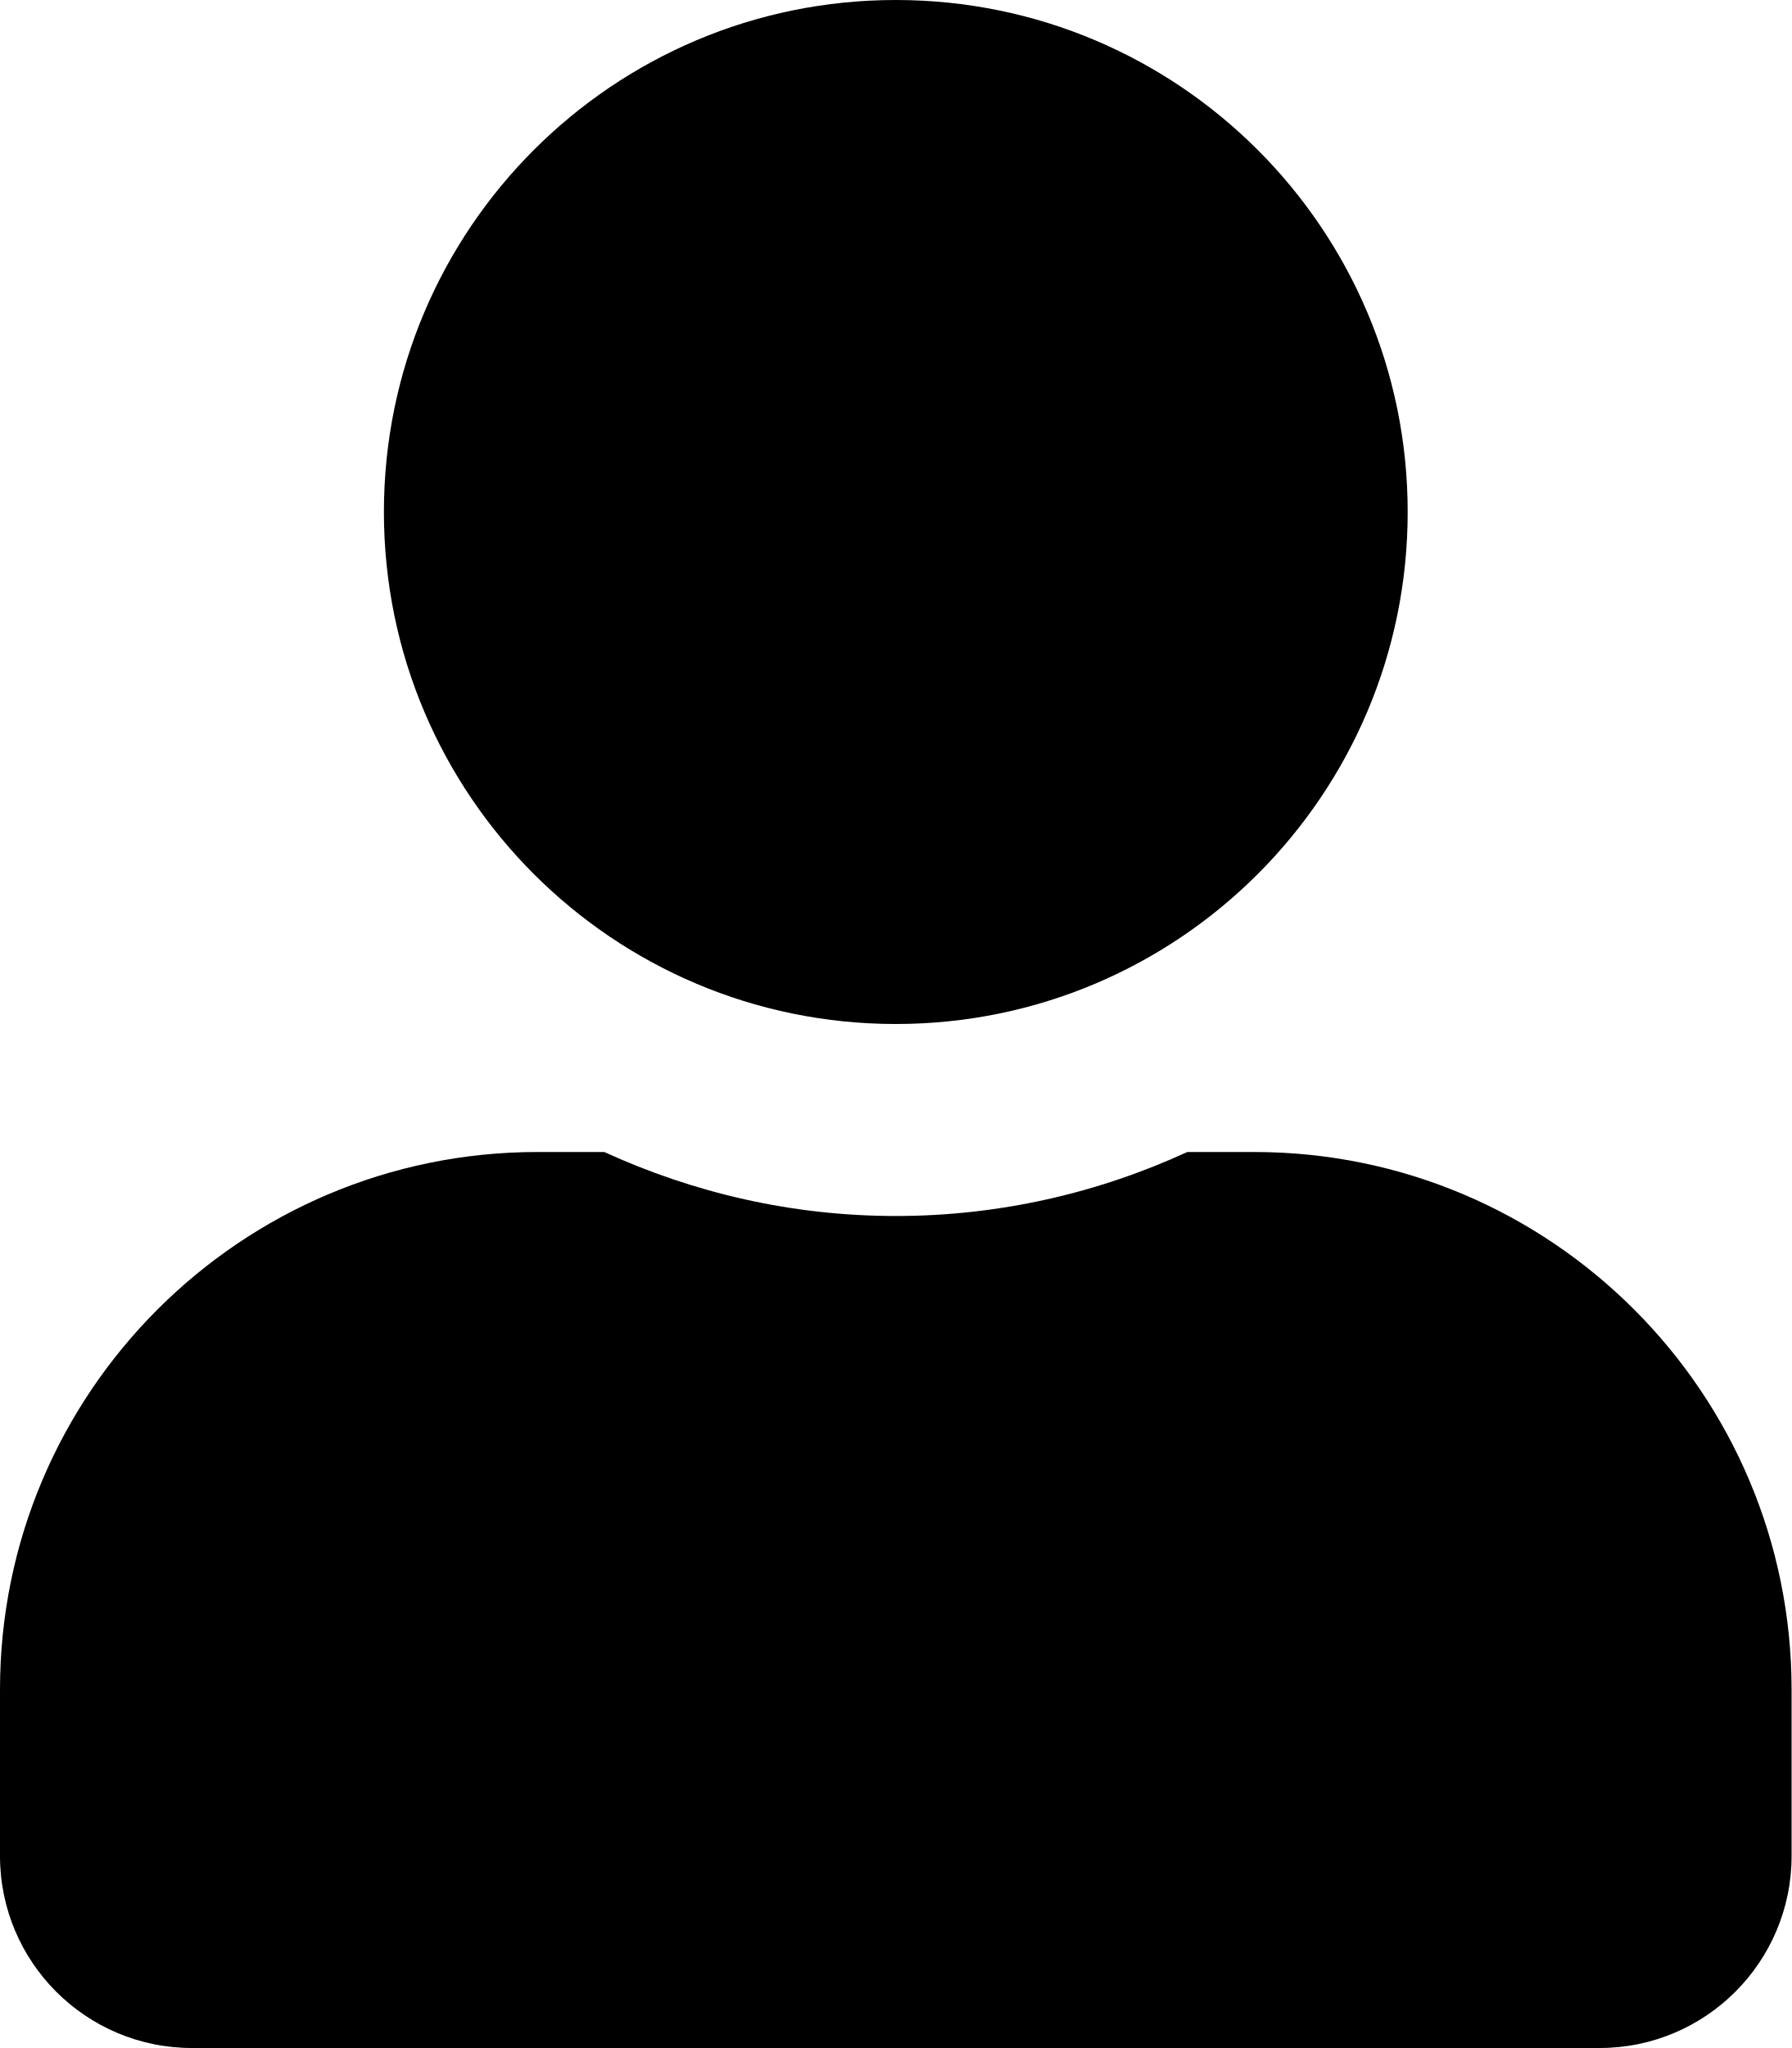
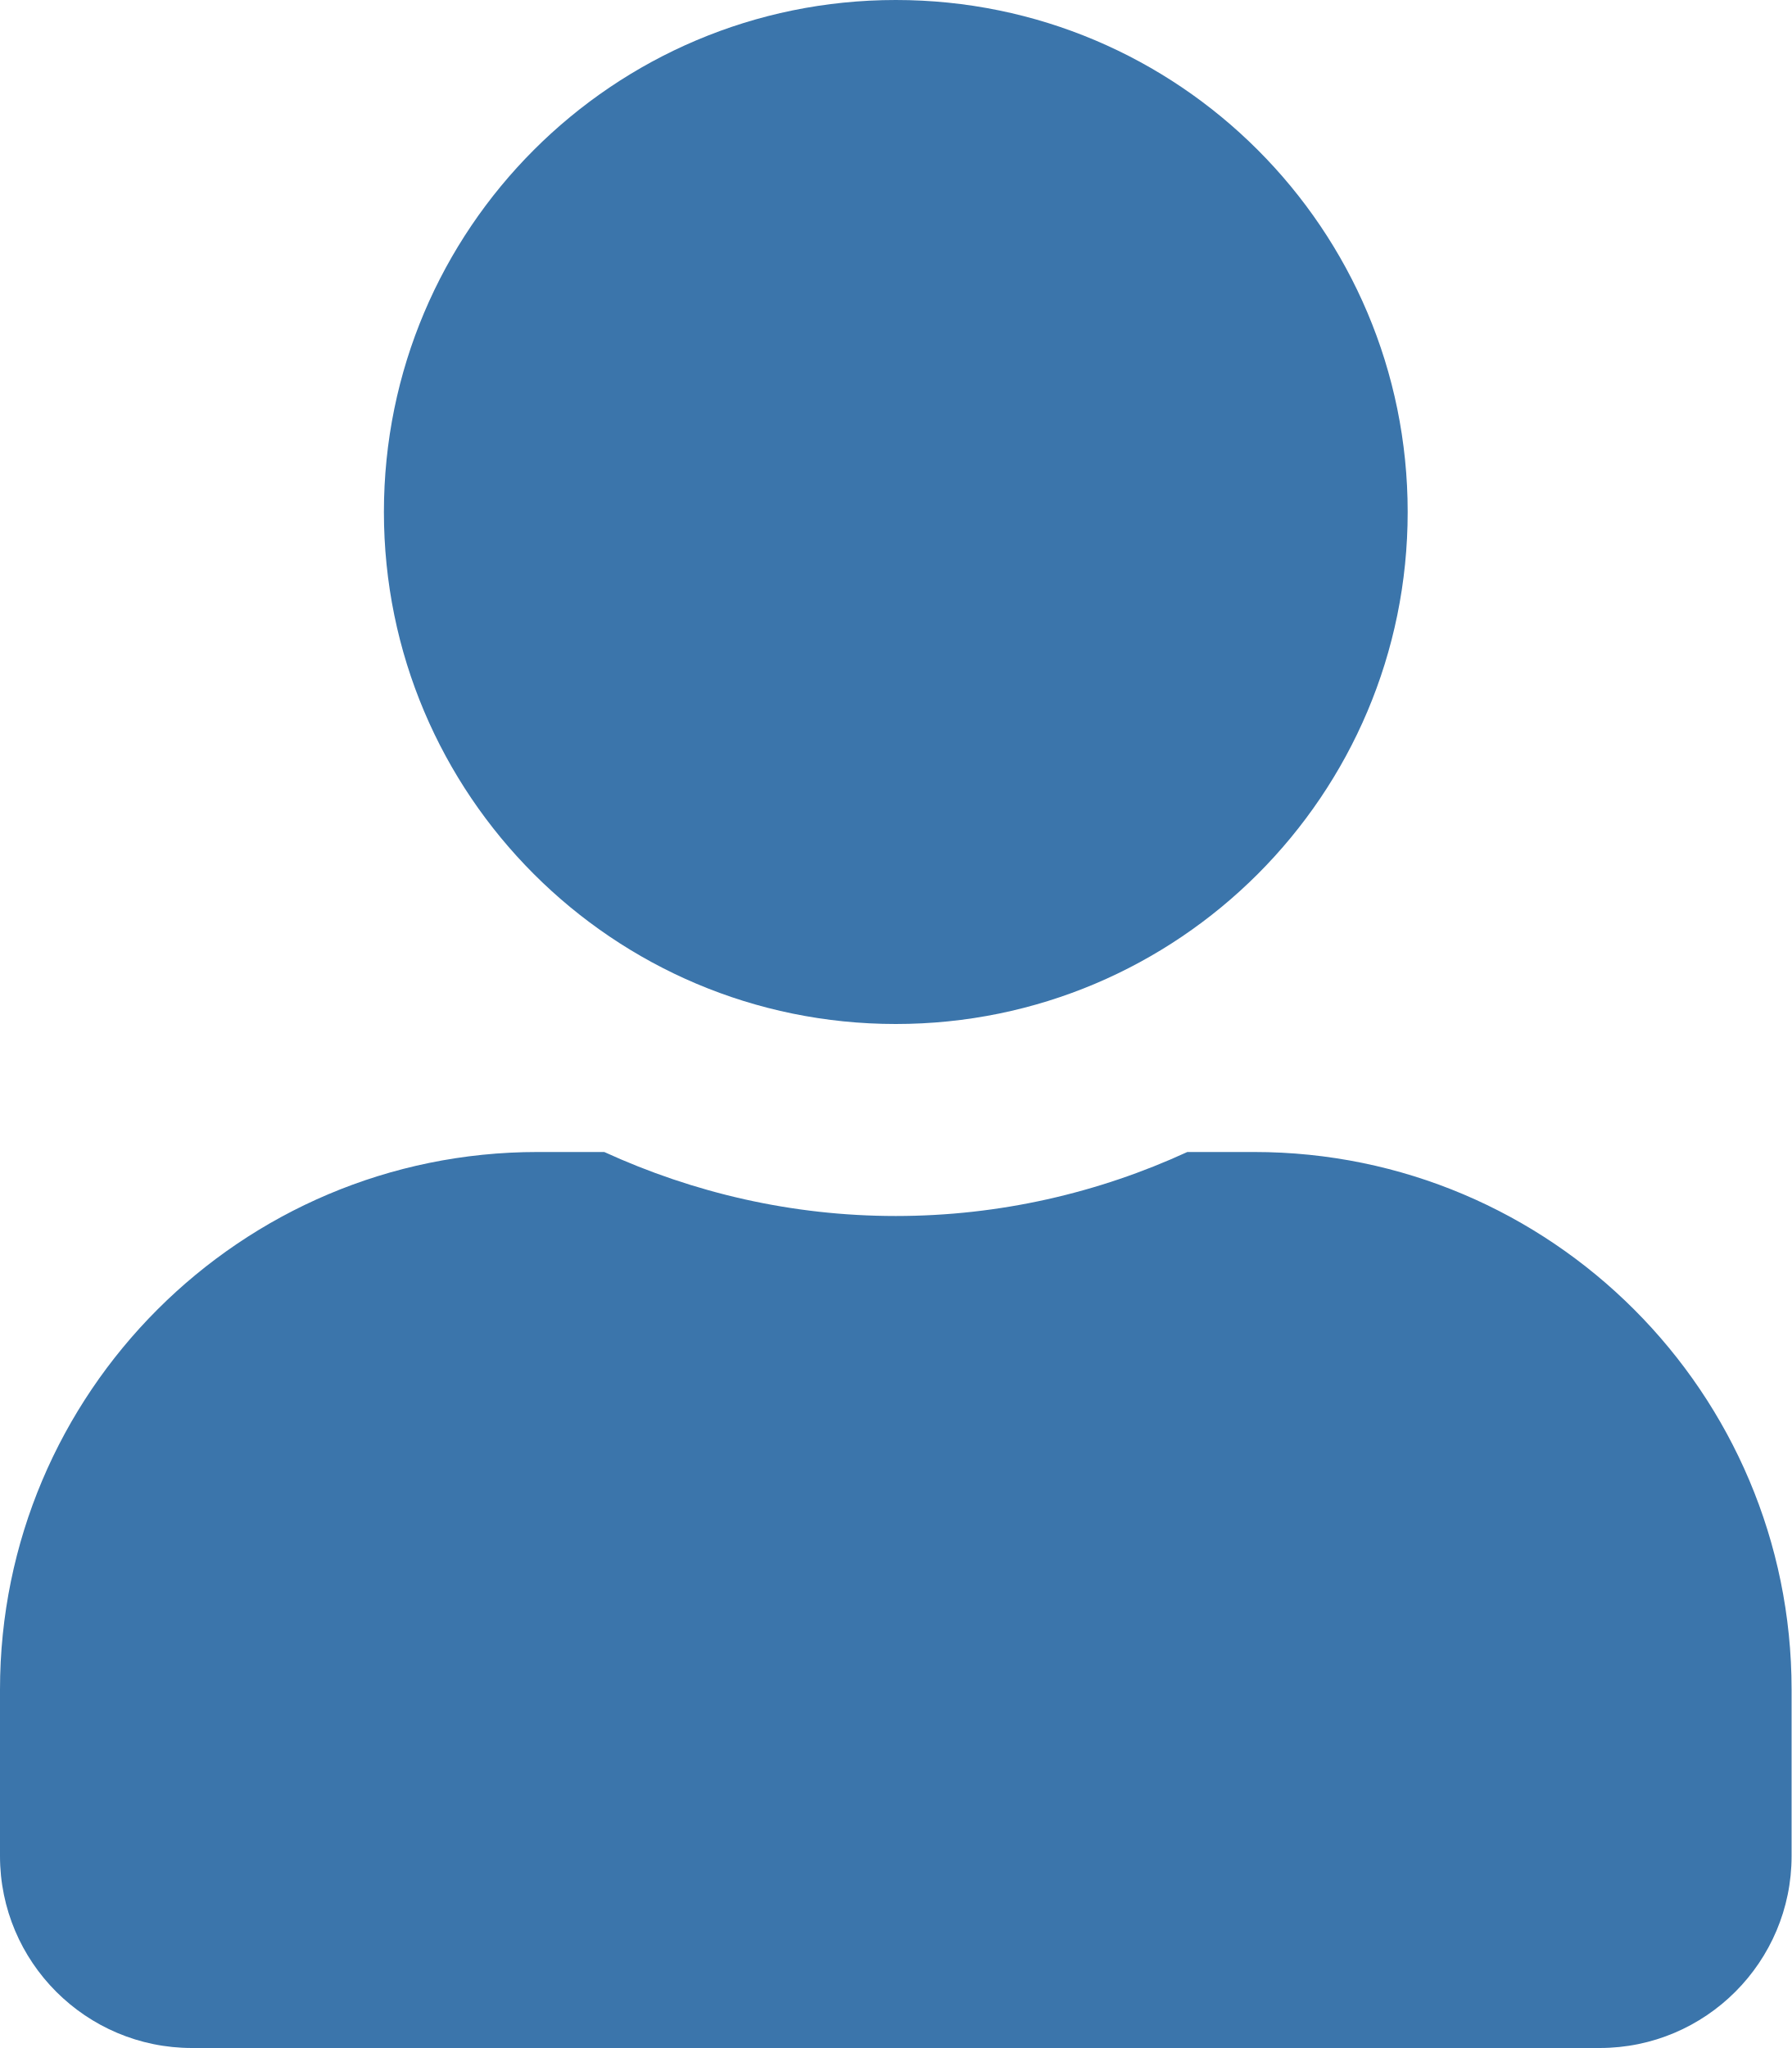
<svg xmlns="http://www.w3.org/2000/svg" width="437.5" height="500" viewBox="0 0 437.5 500">
-   <path d="M218.75 250c69.043 0 125-55.957 125-125S287.793 0 218.75 0s-125 55.957-125 125 55.957 125 125 125zm87.5 31.25h-16.309c-21.68 9.961-45.801 15.625-71.191 15.625s-49.414-5.664-71.191-15.625H131.25C58.789 281.25 0 340.039 0 412.5v40.625C0 479.004 20.996 500 46.875 500h343.75c25.879 0 46.875-20.996 46.875-46.875V412.5c0-72.461-58.789-131.25-131.25-131.25z" />
+   <path d="M218.75 250c69.043 0 125-55.957 125-125S287.793 0 218.75 0s-125 55.957-125 125 55.957 125 125 125zm87.5 31.25h-16.309c-21.68 9.961-45.801 15.625-71.191 15.625s-49.414-5.664-71.191-15.625H131.25C58.789 281.25 0 340.039 0 412.5v40.625C0 479.004 20.996 500 46.875 500h343.75c25.879 0 46.875-20.996 46.875-46.875V412.5c0-72.461-58.789-131.25-131.25-131.25z" fill="#3b75ab" />
</svg>
